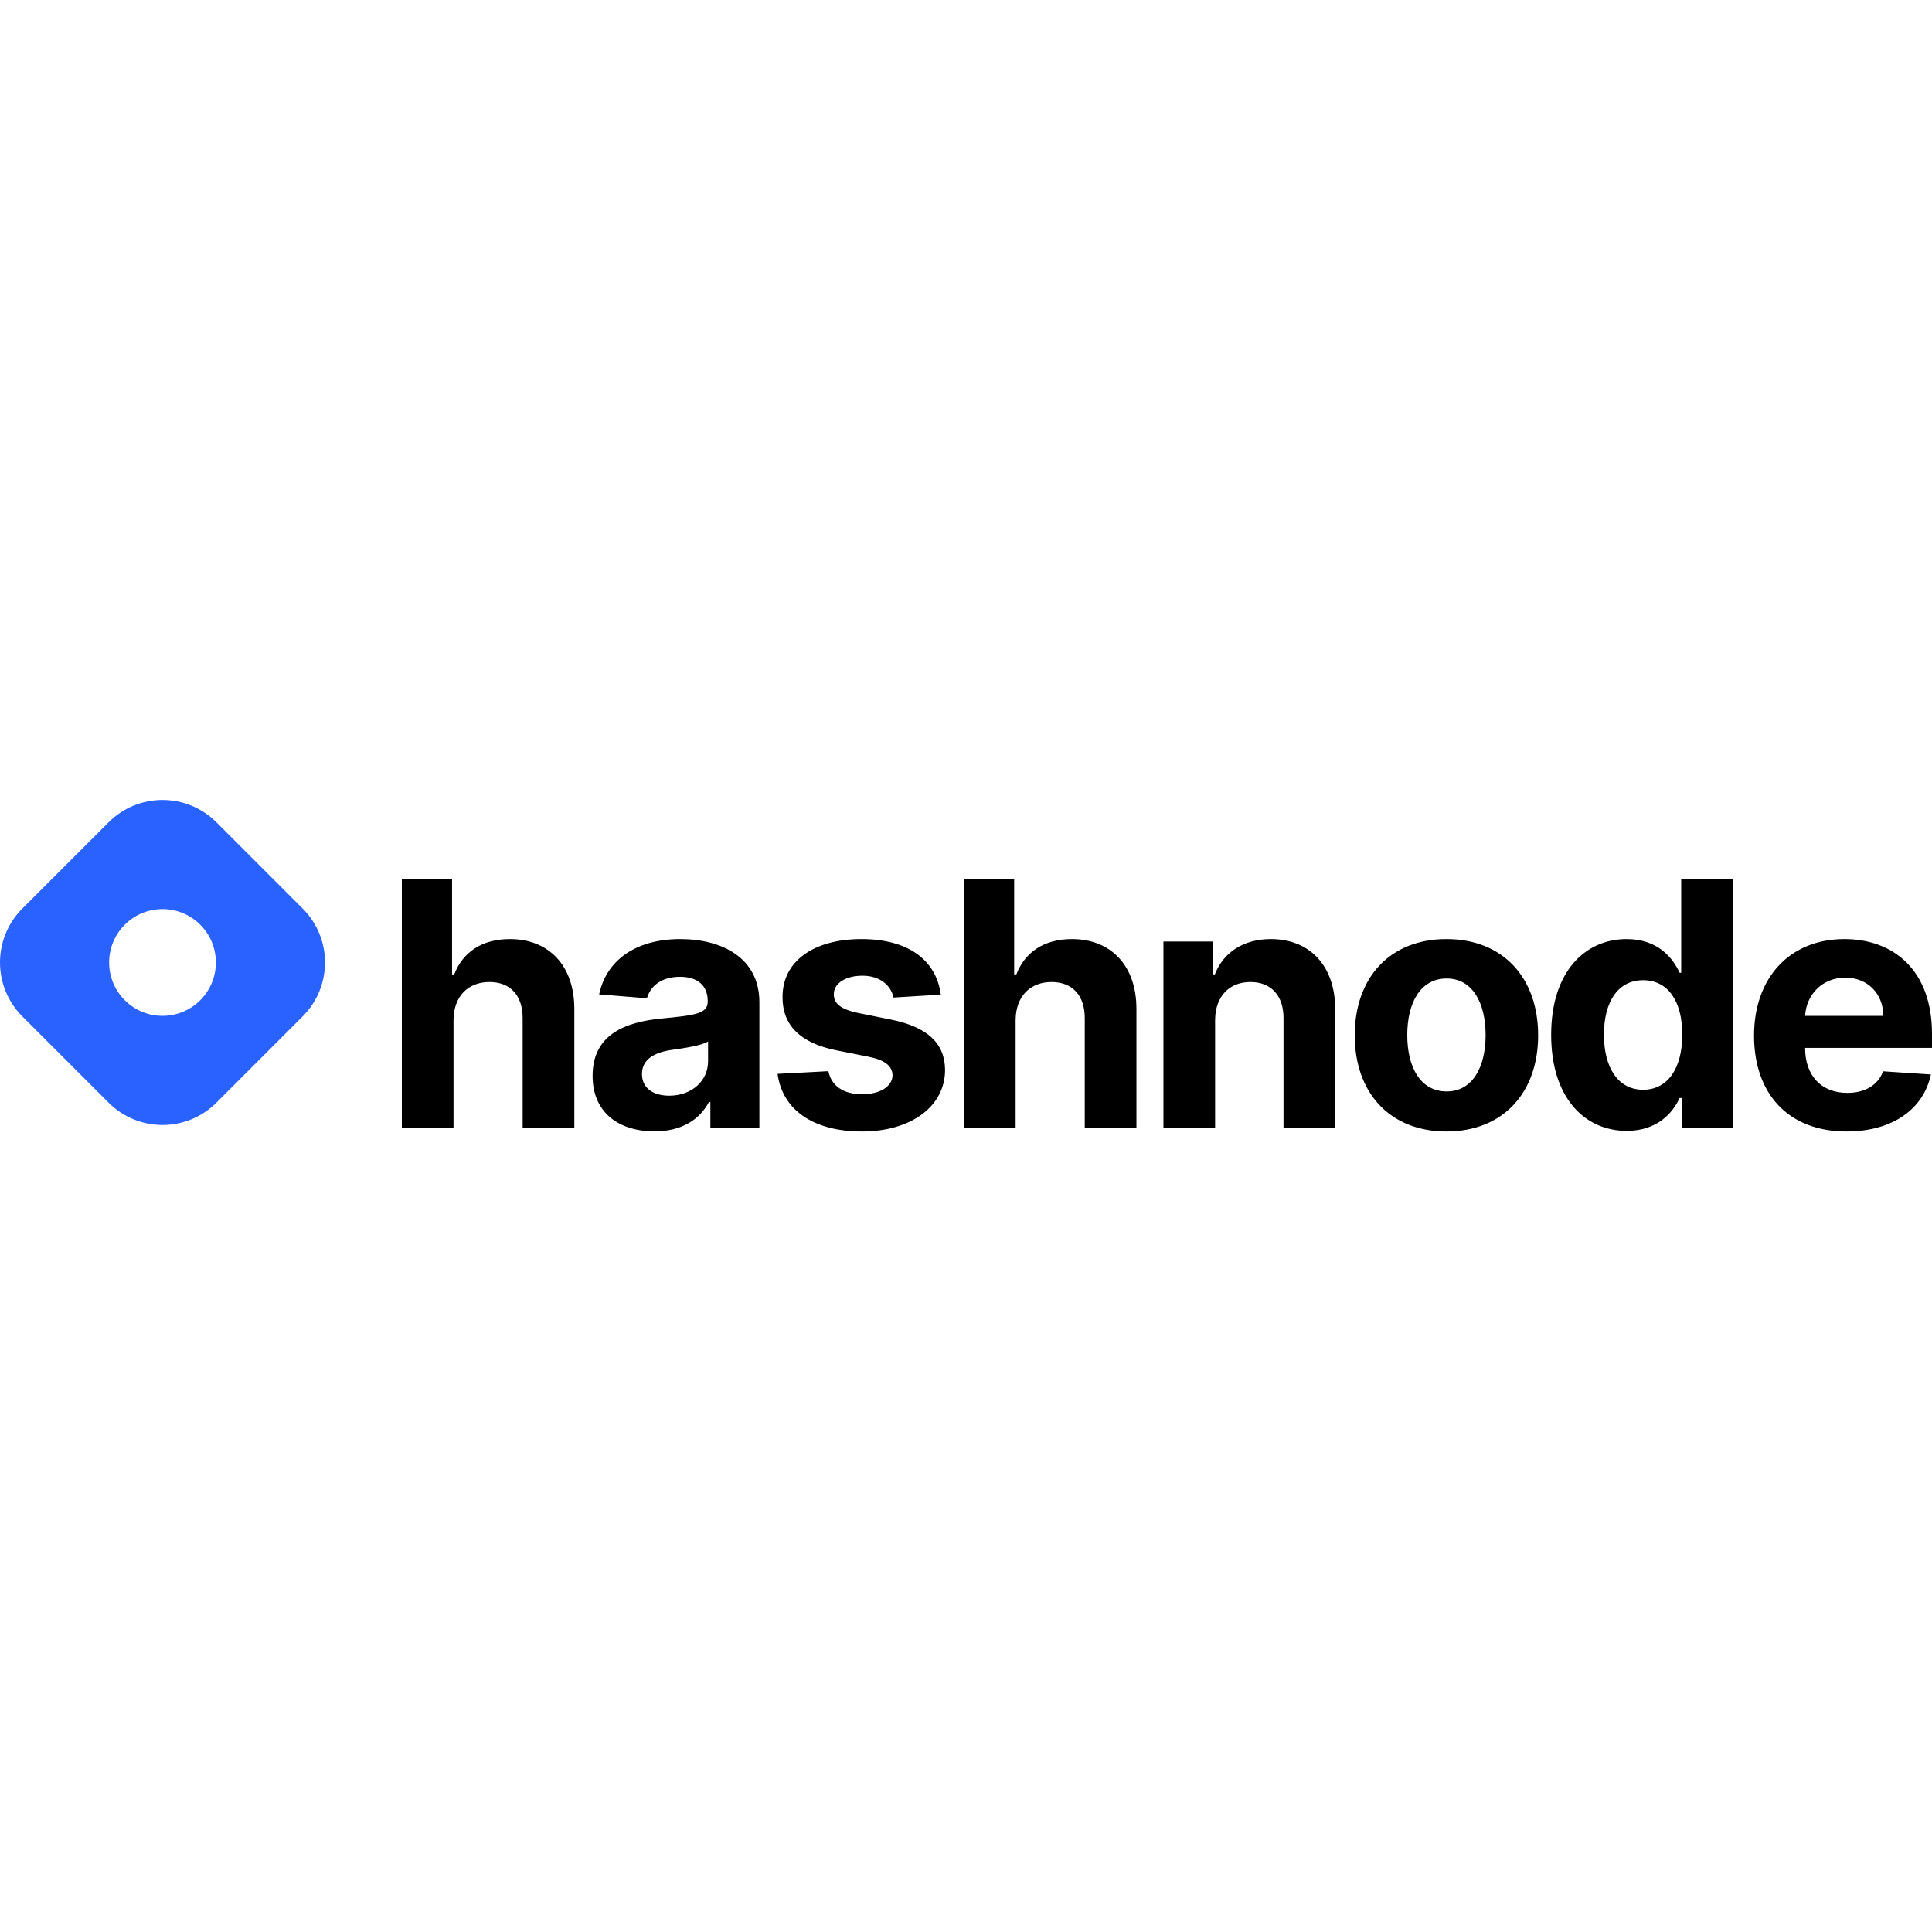
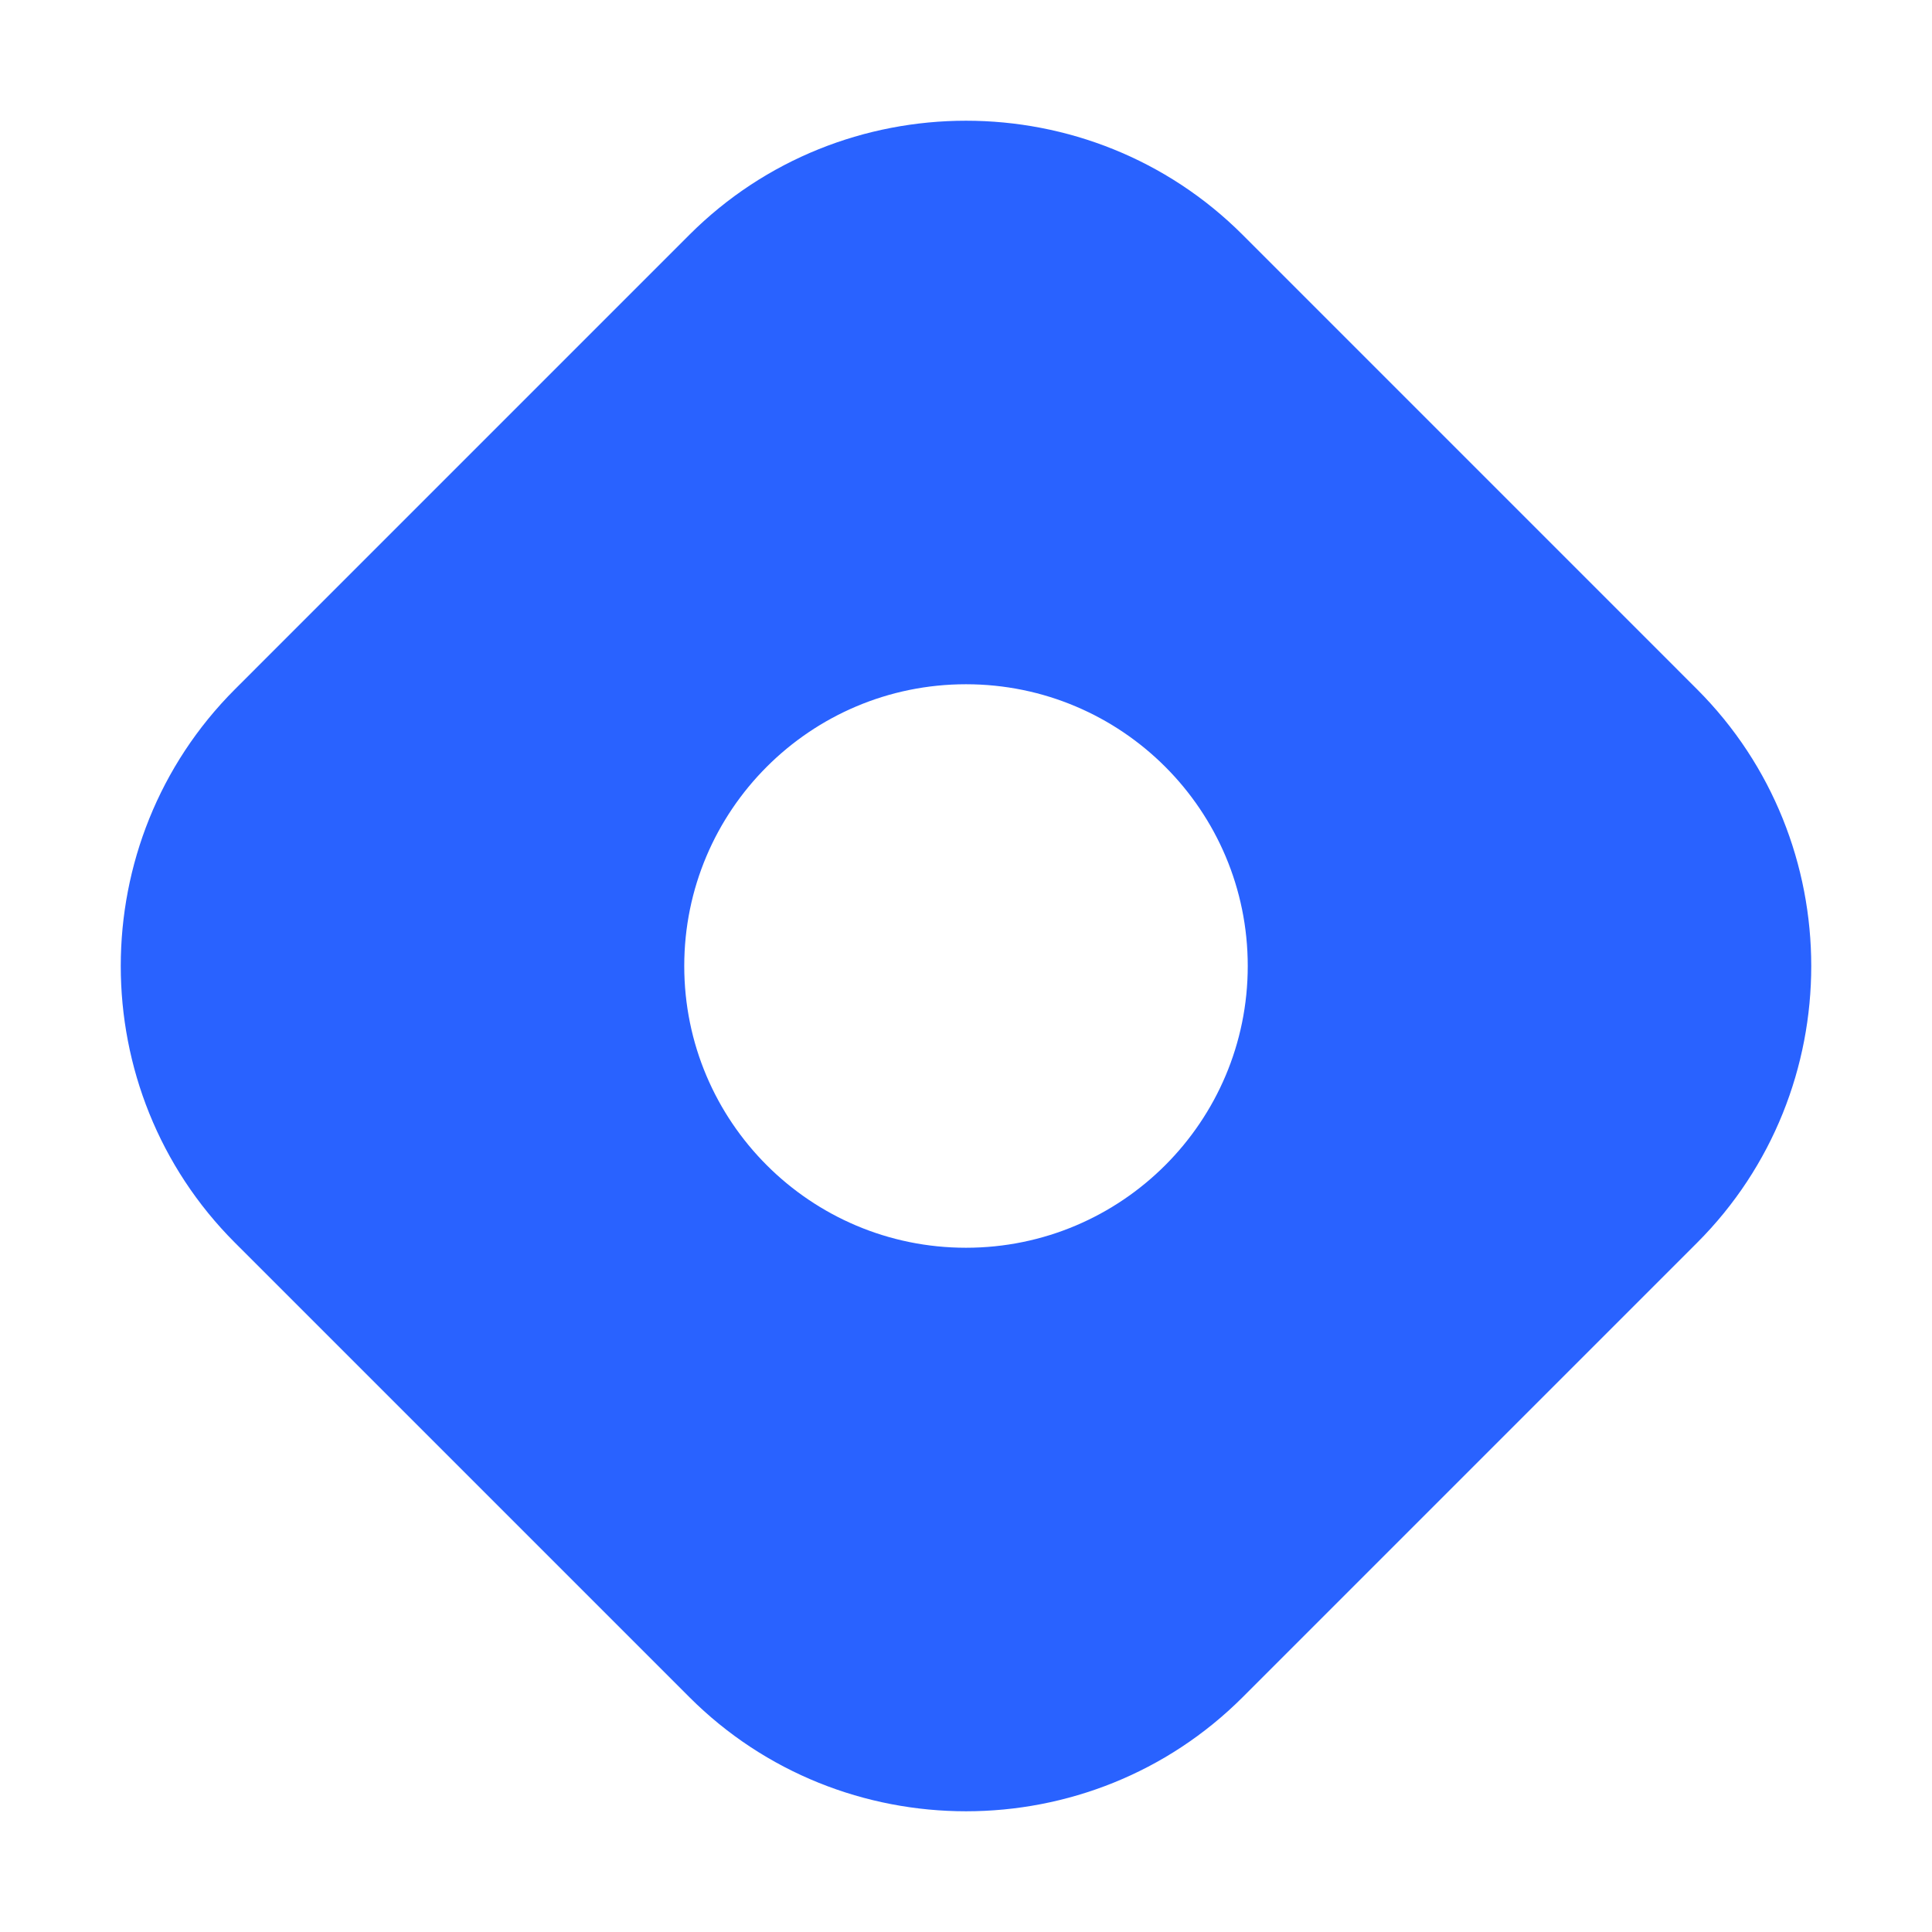
- <svg xmlns="http://www.w3.org/2000/svg" width="800px" height="800px" viewBox="0 -212 512 512" version="1.1" preserveAspectRatio="xMidYMid">
-   <g fill-rule="evenodd">
-     <path d="M5.919,28.777 C-1.973,36.669 -1.973,49.462 5.919,57.352 L28.778,80.212 C36.669,88.103 49.462,88.103 57.353,80.212 L80.213,57.352 C88.104,49.461 88.104,36.668 80.213,28.777 L57.353,5.918 C49.462,-1.973 36.668,-1.973 28.778,5.918 L5.919,28.777 Z M53.066,53.066 C58.59,47.542 58.59,38.587 53.066,33.064 C47.543,27.54 38.588,27.54 33.064,33.064 C27.54,38.588 27.54,47.542 33.064,53.066 C38.588,58.59 47.543,58.59 53.067,53.066 L53.066,53.066 Z" fill="#2962FF">
- 
- </path>
-     <path d="M120.186,58.338 C120.218,51.974 124.108,48.245 129.701,48.245 C135.262,48.245 138.541,51.813 138.509,57.888 L138.509,86.884 L152.203,86.884 L152.203,55.445 C152.235,43.873 145.42,36.865 135.134,36.865 C127.644,36.865 122.629,40.401 120.379,46.22 L119.8,46.22 L119.8,21.05 L106.492,21.05 L106.492,86.884 L120.186,86.884 L120.186,58.338 L120.186,58.338 Z M173.439,87.816 C180.735,87.816 185.46,84.633 187.872,80.037 L188.257,80.037 L188.257,86.884 L201.244,86.884 L201.244,53.581 C201.244,41.816 191.279,36.865 180.285,36.865 C168.456,36.865 160.677,42.523 158.78,51.524 L171.446,52.552 C172.378,49.273 175.303,46.863 180.221,46.863 C184.882,46.863 187.55,49.209 187.55,53.259 L187.55,53.453 C187.55,56.635 184.175,57.052 175.592,57.888 C165.82,58.789 157.044,62.067 157.044,73.093 C157.044,82.865 164.019,87.816 173.439,87.816 L173.439,87.816 Z M177.36,78.365 C173.149,78.365 170.127,76.404 170.127,72.643 C170.127,68.785 173.31,66.888 178.132,66.214 C181.121,65.796 186.007,65.089 187.646,63.995 L187.646,69.236 C187.646,74.411 183.371,78.365 177.36,78.365 Z M249.328,51.588 C248.107,42.49 240.778,36.865 228.306,36.865 C215.673,36.865 207.347,42.716 207.379,52.231 C207.347,59.624 212.008,64.414 221.652,66.343 L230.202,68.046 C234.509,68.914 236.47,70.489 236.534,72.964 C236.47,75.89 233.288,77.979 228.499,77.979 C223.613,77.979 220.366,75.89 219.53,71.871 L206.061,72.578 C207.347,82.03 215.383,87.848 228.467,87.848 C241.26,87.848 250.421,81.322 250.454,71.582 C250.421,64.446 245.761,60.17 236.182,58.21 L227.245,56.41 C222.648,55.413 220.944,53.838 220.976,51.459 C220.944,48.502 224.288,46.573 228.531,46.573 C233.288,46.573 236.117,49.177 236.792,52.359 L249.328,51.588 L249.328,51.588 Z M269.15,58.338 C269.182,51.974 273.071,48.245 278.664,48.245 C284.226,48.245 287.504,51.813 287.472,57.888 L287.472,86.884 L301.166,86.884 L301.166,55.445 C301.198,43.873 294.383,36.865 284.097,36.865 C276.607,36.865 271.593,40.401 269.343,46.22 L268.764,46.22 L268.764,21.05 L255.456,21.05 L255.456,86.884 L269.15,86.884 L269.15,58.338 Z M322.016,58.338 C322.048,51.974 325.841,48.245 331.37,48.245 C336.867,48.245 340.178,51.845 340.145,57.888 L340.145,86.884 L353.839,86.884 L353.839,55.445 C353.839,43.938 347.089,36.865 336.803,36.865 C329.473,36.865 324.17,40.465 321.952,46.22 L321.373,46.22 L321.373,37.508 L308.322,37.508 L308.322,86.884 L322.016,86.884 L322.016,58.338 Z M383.32,87.848 C398.3,87.848 407.622,77.593 407.622,62.389 C407.622,47.088 398.3,36.865 383.32,36.865 C368.34,36.865 359.019,47.088 359.019,62.389 C359.019,77.593 368.34,87.848 383.32,87.848 Z M383.385,77.24 C376.474,77.24 372.937,70.907 372.937,62.292 C372.937,53.677 376.474,47.313 383.385,47.313 C390.167,47.313 393.703,53.678 393.703,62.292 C393.703,70.907 390.167,77.24 383.385,77.24 Z M431.1,87.687 C439.072,87.687 443.218,83.09 445.115,78.976 L445.694,78.976 L445.694,86.884 L459.195,86.884 L459.195,21.05 L445.533,21.05 L445.533,45.802 L445.115,45.802 C443.282,41.784 439.328,36.865 431.068,36.865 C420.235,36.865 411.073,45.287 411.073,62.26 C411.073,78.783 419.849,87.687 431.1,87.687 Z M435.439,76.79 C428.721,76.79 425.056,70.81 425.056,62.196 C425.056,53.645 428.656,47.763 435.439,47.763 C442.093,47.763 445.822,53.388 445.822,62.196 C445.822,71.003 442.029,76.79 435.439,76.79 L435.439,76.79 Z M489.334,87.848 C501.55,87.848 509.778,81.901 511.707,72.739 L499.042,71.904 C497.66,75.664 494.124,77.625 489.559,77.625 C482.712,77.625 478.372,73.093 478.372,65.732 L478.372,65.7 L511.997,65.7 L511.997,61.938 C511.997,45.159 501.838,36.865 488.788,36.865 C474.258,36.865 464.839,47.184 464.839,62.421 C464.839,78.076 474.13,87.848 489.334,87.848 L489.334,87.848 Z M478.372,57.213 C478.662,51.588 482.938,47.088 489.013,47.088 C494.959,47.088 499.074,51.331 499.106,57.213 L478.372,57.213 Z" fill="#000000">
- 
- </path>
-   </g>
+ <svg xmlns="http://www.w3.org/2000/svg" viewBox="0 0 48 48" width="480px" height="480px">
+   <path fill="#2962ff" d="M42.164,17.126L30.874,5.835c-3.781-3.781-9.967-3.781-13.748,0L5.836,17.126 c-3.781,3.781-3.781,9.967,0,13.748l11.291,11.291c3.781,3.781,9.967,3.781,13.748,0l11.291-11.291 C45.945,27.093,45.945,20.907,42.164,17.126z M24,31c-3.866,0-7-3.134-7-7c0-3.866,3.134-7,7-7s7,3.134,7,7 C31,27.866,27.866,31,24,31z" />
</svg>
